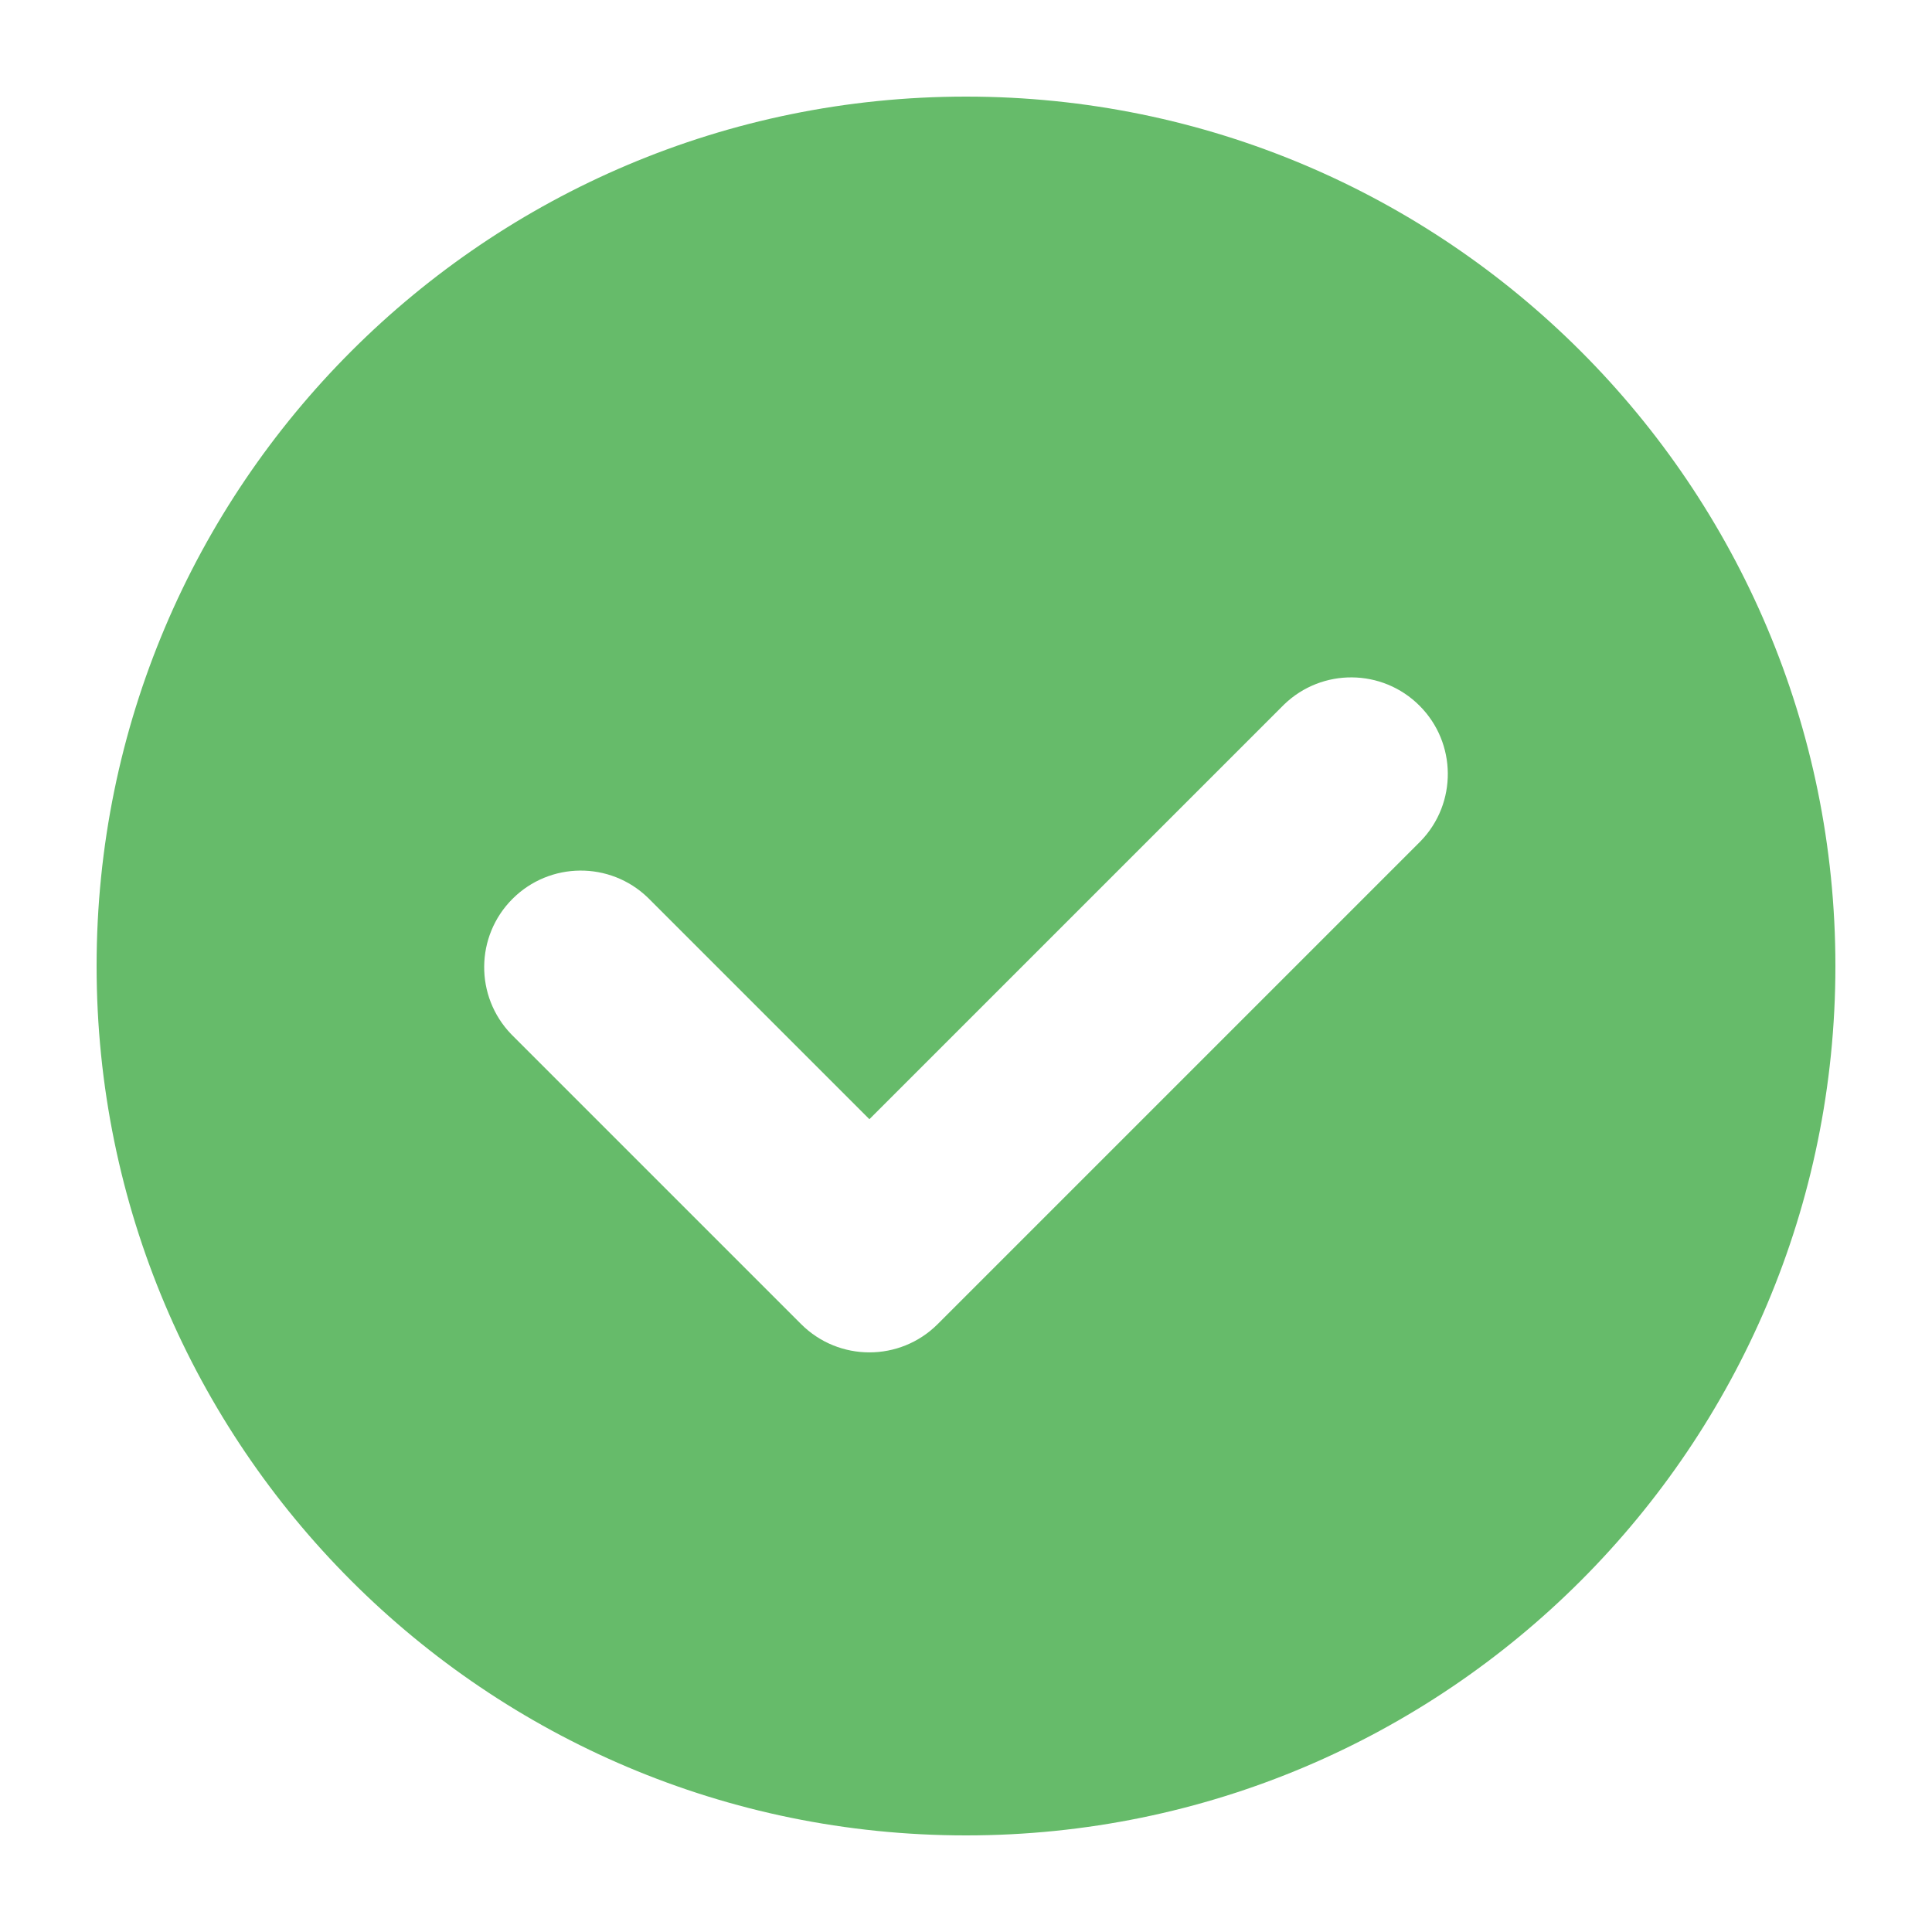
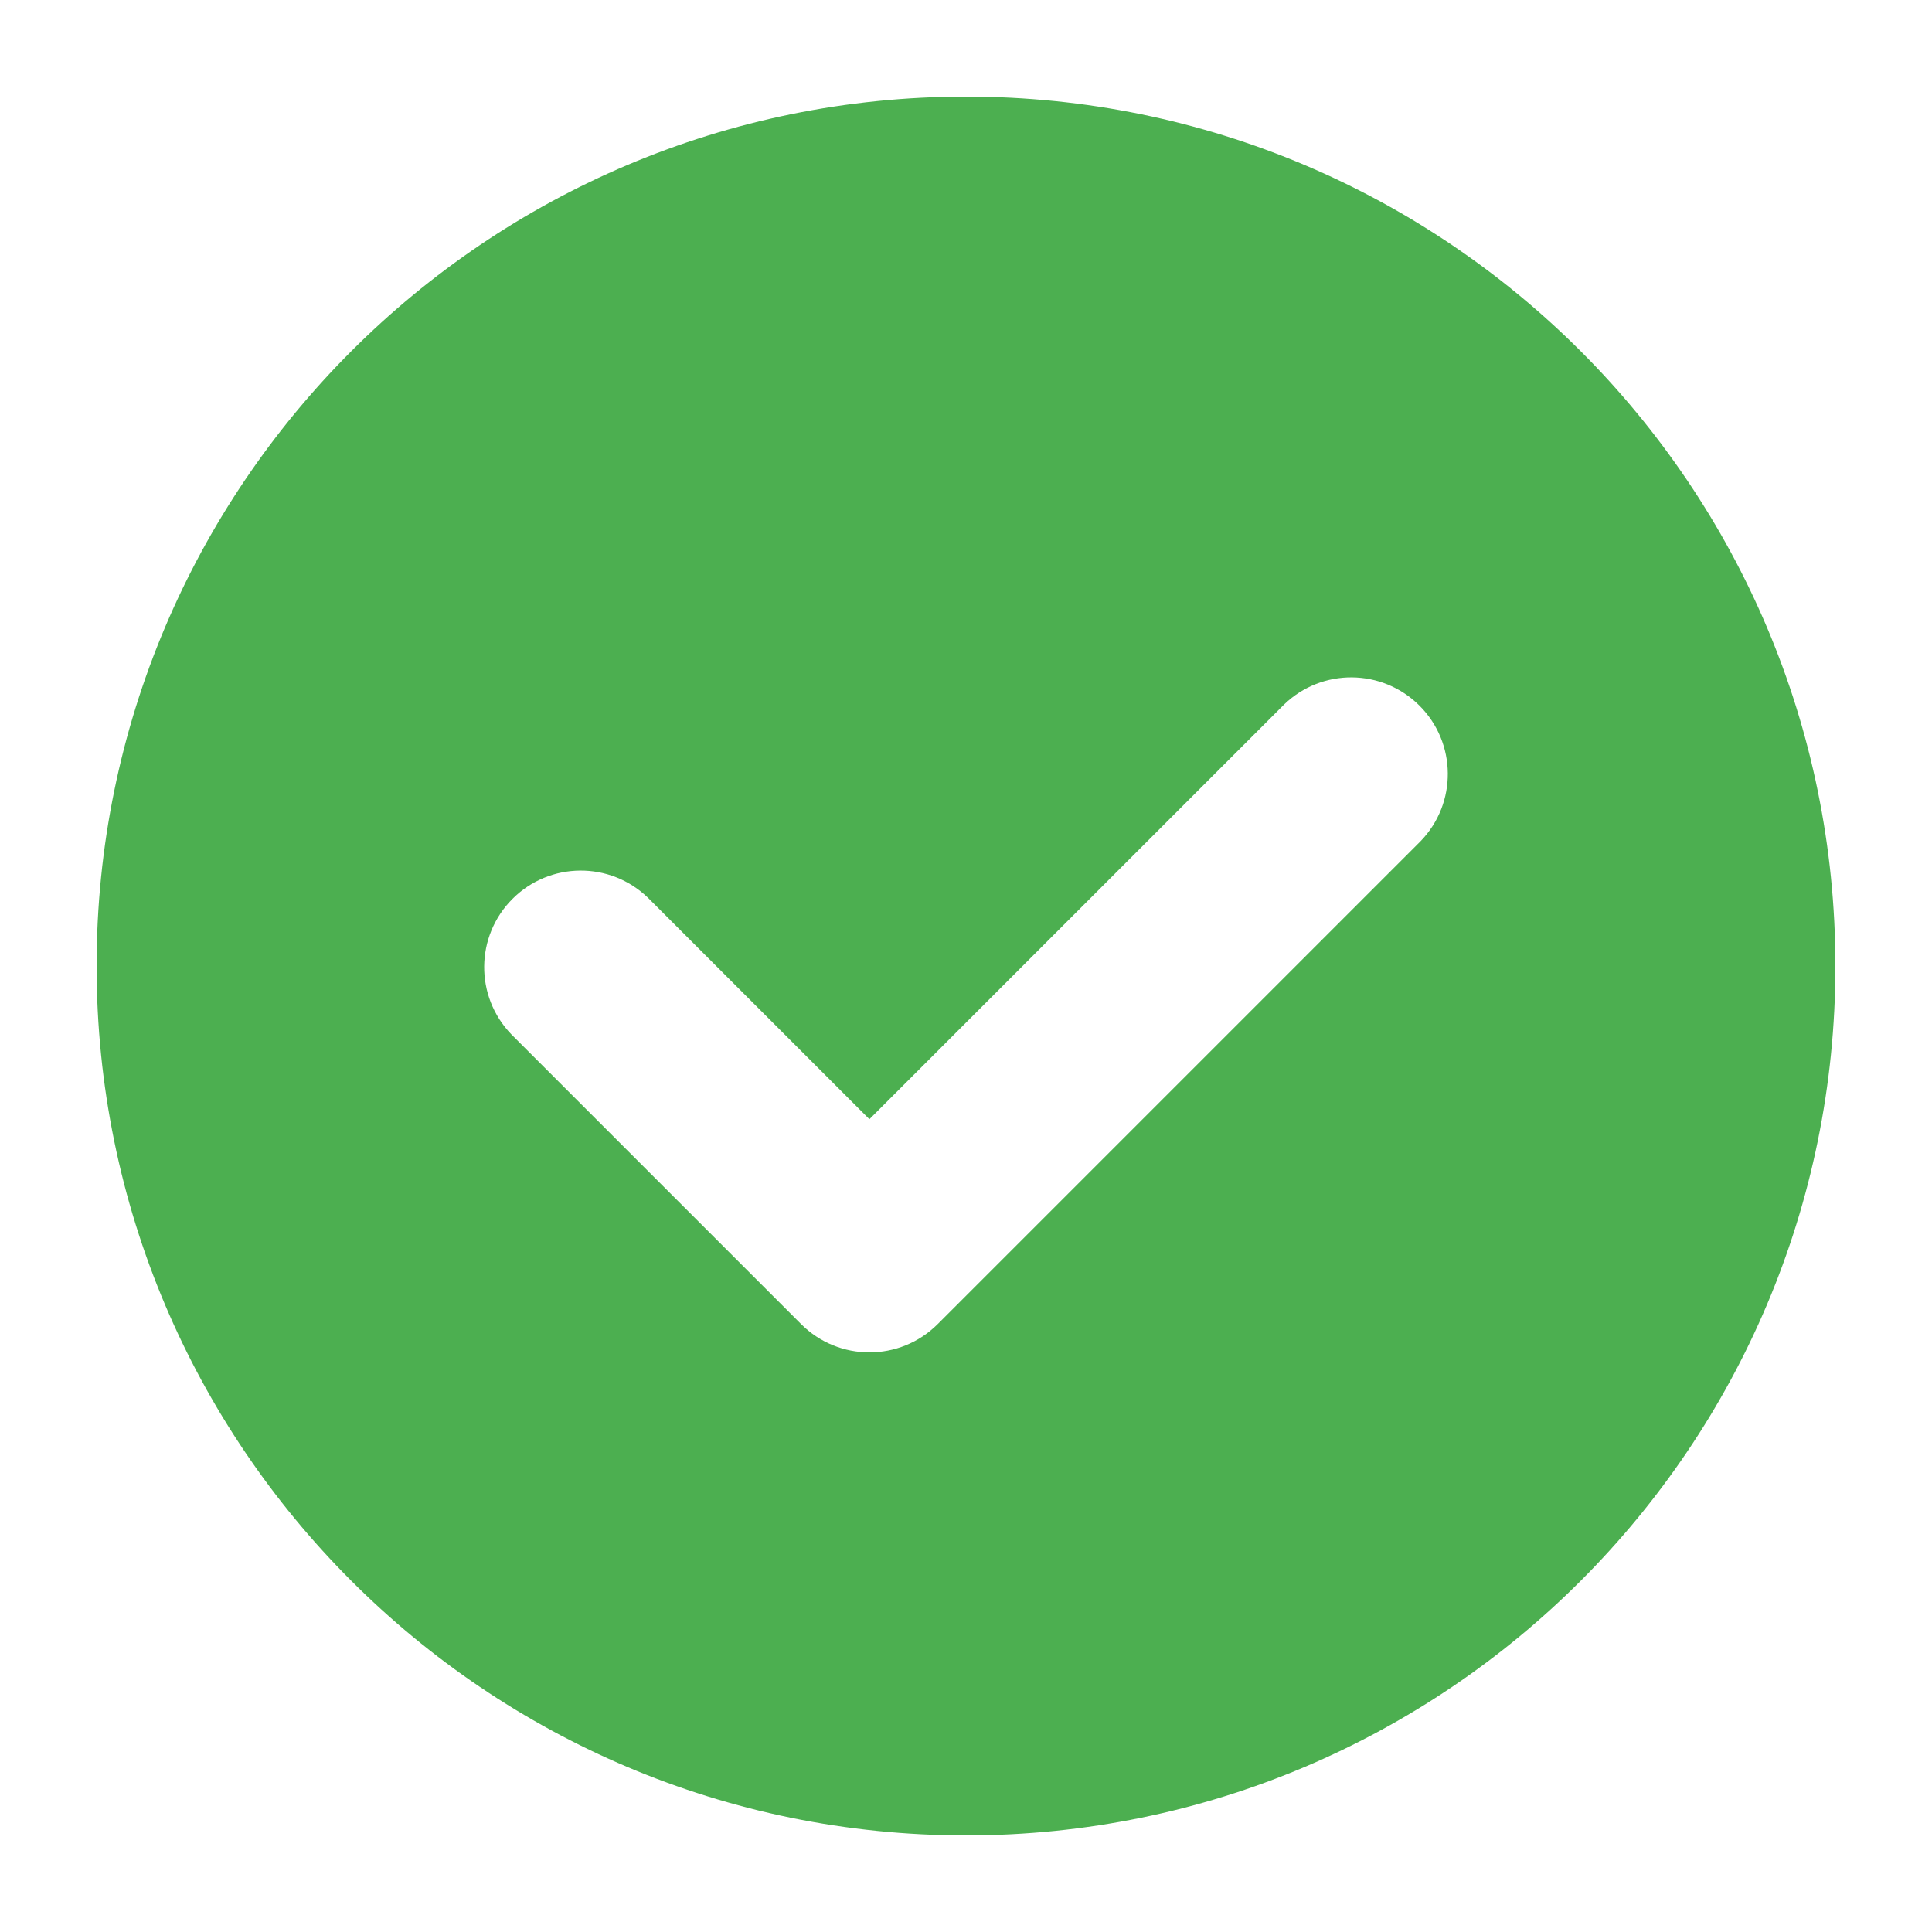
<svg xmlns="http://www.w3.org/2000/svg" width="20" height="20" fill="none" viewBox="0 0 20 20">
  <g class="20x20/Solid/success">
-     <path fill="#66BB6A" fill-rule="evenodd" d="M10 19a9 9 0 1 0 0-18 9 9 0 0 0 0 18Zm4.707-10.293a1 1 0 0 0-1.414-1.414L9 11.586 6.707 9.293a1 1 0 0 0-1.414 1.414l3 3a1 1 0 0 0 1.414 0l5-5Z" class="Primary" clip-rule="evenodd" />
+     <path fill="#4CAF50" fill-rule="evenodd" d="M10 19a9 9 0 1 0 0-18 9 9 0 0 0 0 18Zm4.707-10.293a1 1 0 0 0-1.414-1.414L9 11.586 6.707 9.293a1 1 0 0 0-1.414 1.414l3 3a1 1 0 0 0 1.414 0l5-5Z" class="Primary" clip-rule="evenodd" />
  </g>
</svg>
